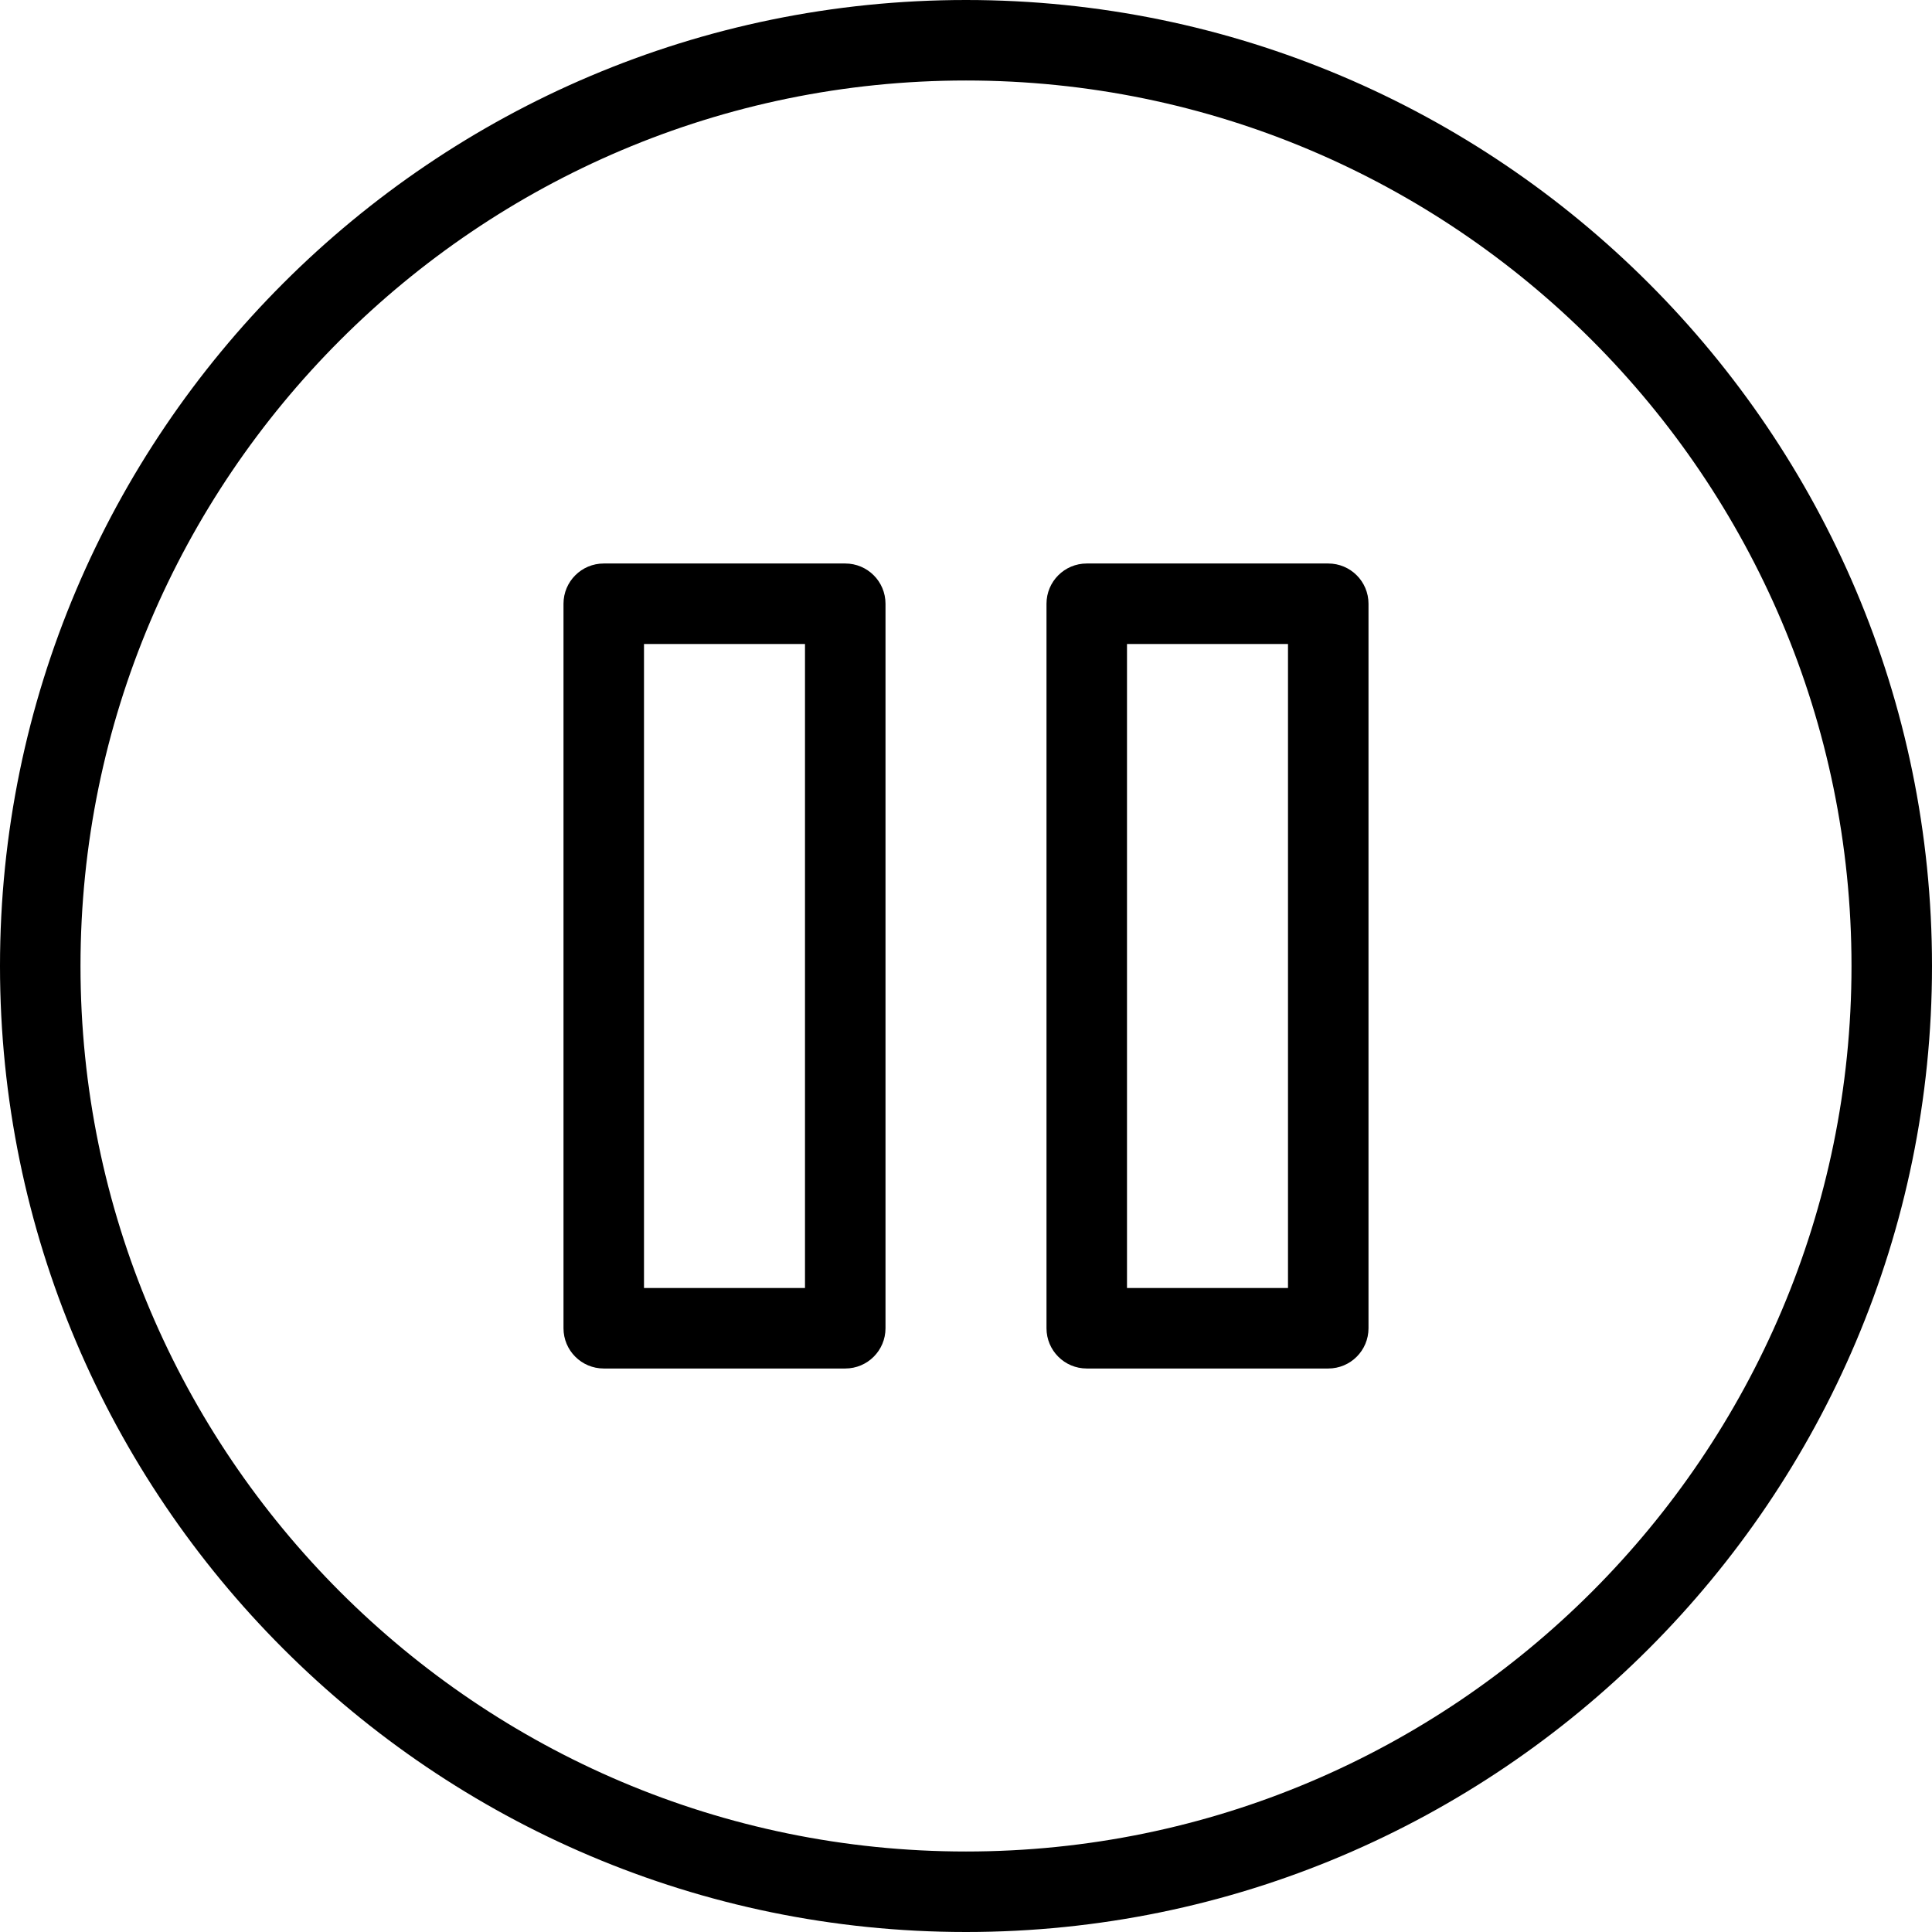
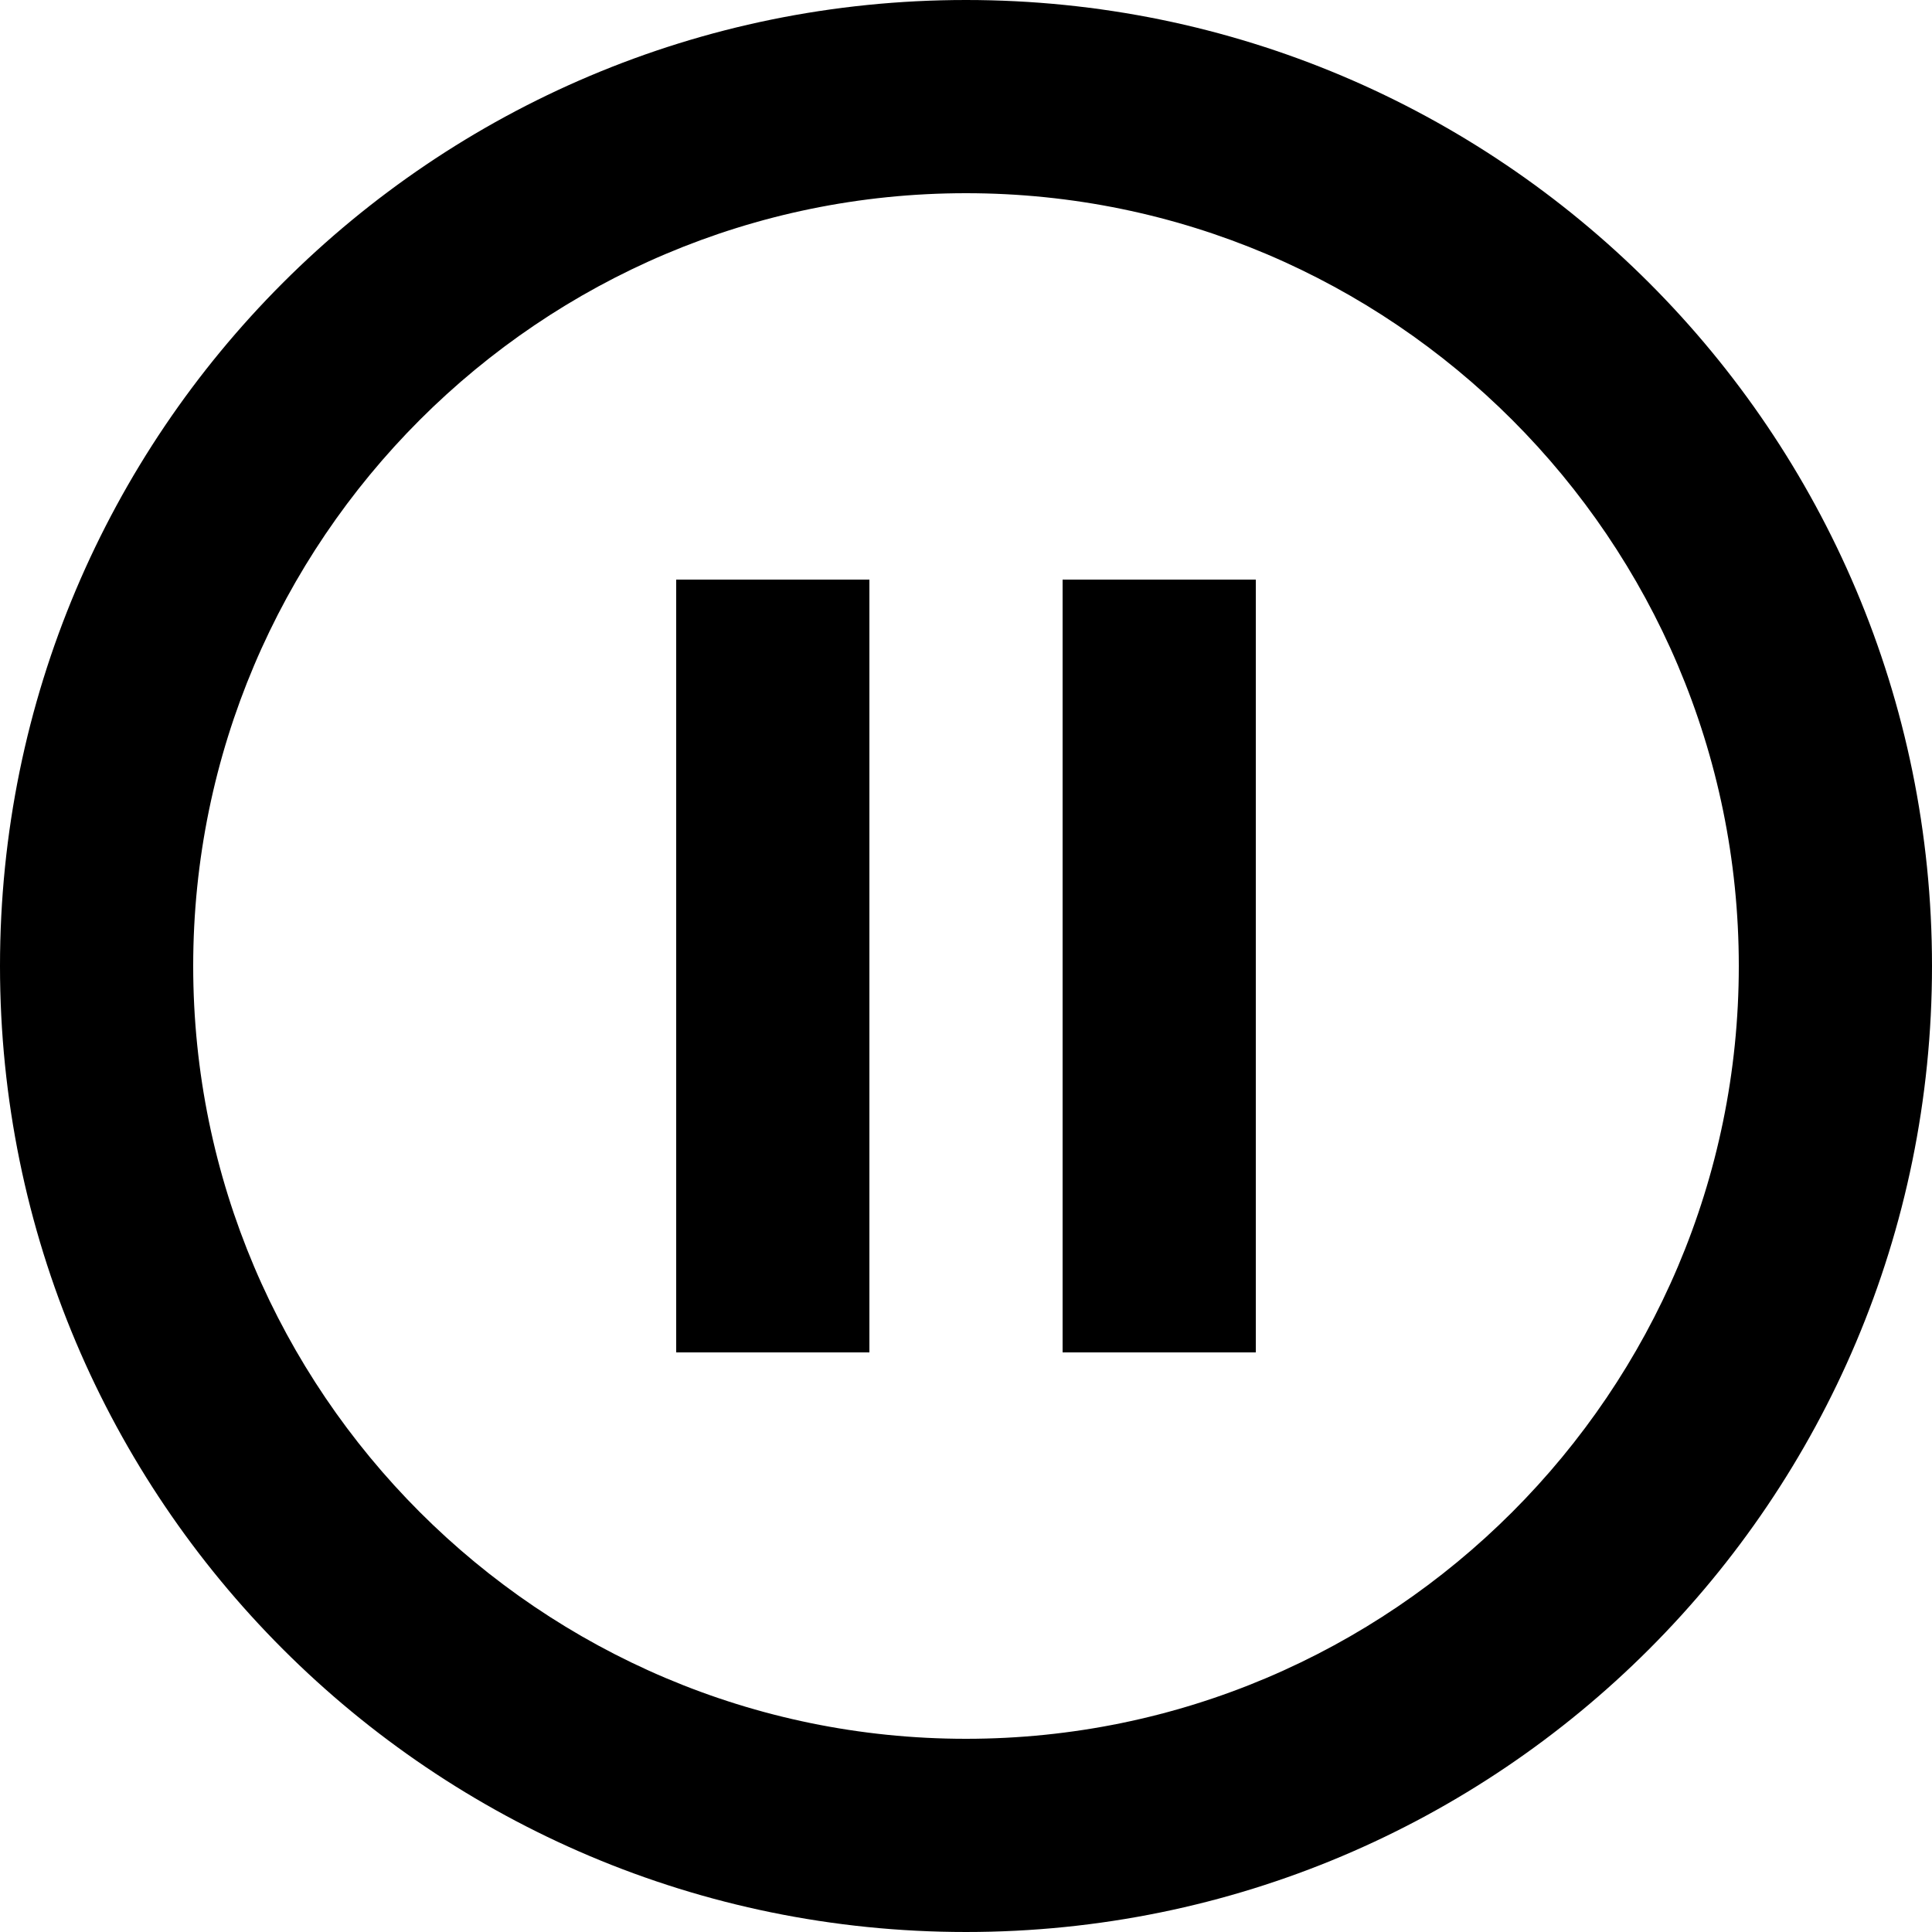
- <svg xmlns="http://www.w3.org/2000/svg" version="1.1" id="Layer_1" x="0px" y="0px" viewBox="0 0 512 512" style="enable-background:new 0 0 512 512;" xml:space="preserve">
+ <svg xmlns="http://www.w3.org/2000/svg" version="1.1" id="Capa_1" x="0px" y="0px" viewBox="0 0 426.667 426.667" style="enable-background:new 0 0 426.667 426.667;" xml:space="preserve">
  <g>
    <g>
      <g>
-         <path d="M256,0C114.833,0,0,114.844,0,256s114.833,256,256,256s256-114.844,256-256S397.167,0,256,0z M256,490.667     C126.604,490.667,21.333,385.396,21.333,256S126.604,21.333,256,21.333S490.667,126.604,490.667,256S385.396,490.667,256,490.667     z" />
-         <path d="M224,149.333h-64c-5.896,0-10.667,4.771-10.667,10.667v192c0,5.896,4.771,10.667,10.667,10.667h64     c5.896,0,10.667-4.771,10.667-10.667V160C234.667,154.104,229.896,149.333,224,149.333z M213.333,341.333h-42.667V170.667h42.667     V341.333z" />
-         <path d="M352,149.333h-64c-5.896,0-10.667,4.771-10.667,10.667v192c0,5.896,4.771,10.667,10.667,10.667h64     c5.896,0,10.667-4.771,10.667-10.667V160C362.667,154.104,357.896,149.333,352,149.333z M341.333,341.333h-42.667V170.667h42.667     V341.333z" />
+         <rect x="234.667" y="128" width="42.667" height="170.667" />
+         <rect x="149.333" y="128" width="42.667" height="170.667" />
+         <path d="M213.333,0C95.467,0,0,95.467,0,213.333s95.467,213.333,213.333,213.333S426.667,331.2,426.667,213.333     S331.2,0,213.333,0z M213.333,384c-94.08,0-170.667-76.587-170.667-170.667S119.253,42.667,213.333,42.667     S384,119.253,384,213.333S307.413,384,213.333,384z" />
      </g>
    </g>
  </g>
  <g>
</g>
  <g>
</g>
  <g>
</g>
  <g>
</g>
  <g>
</g>
  <g>
</g>
  <g>
</g>
  <g>
</g>
  <g>
</g>
  <g>
</g>
  <g>
</g>
  <g>
</g>
  <g>
</g>
  <g>
</g>
  <g>
</g>
</svg>
